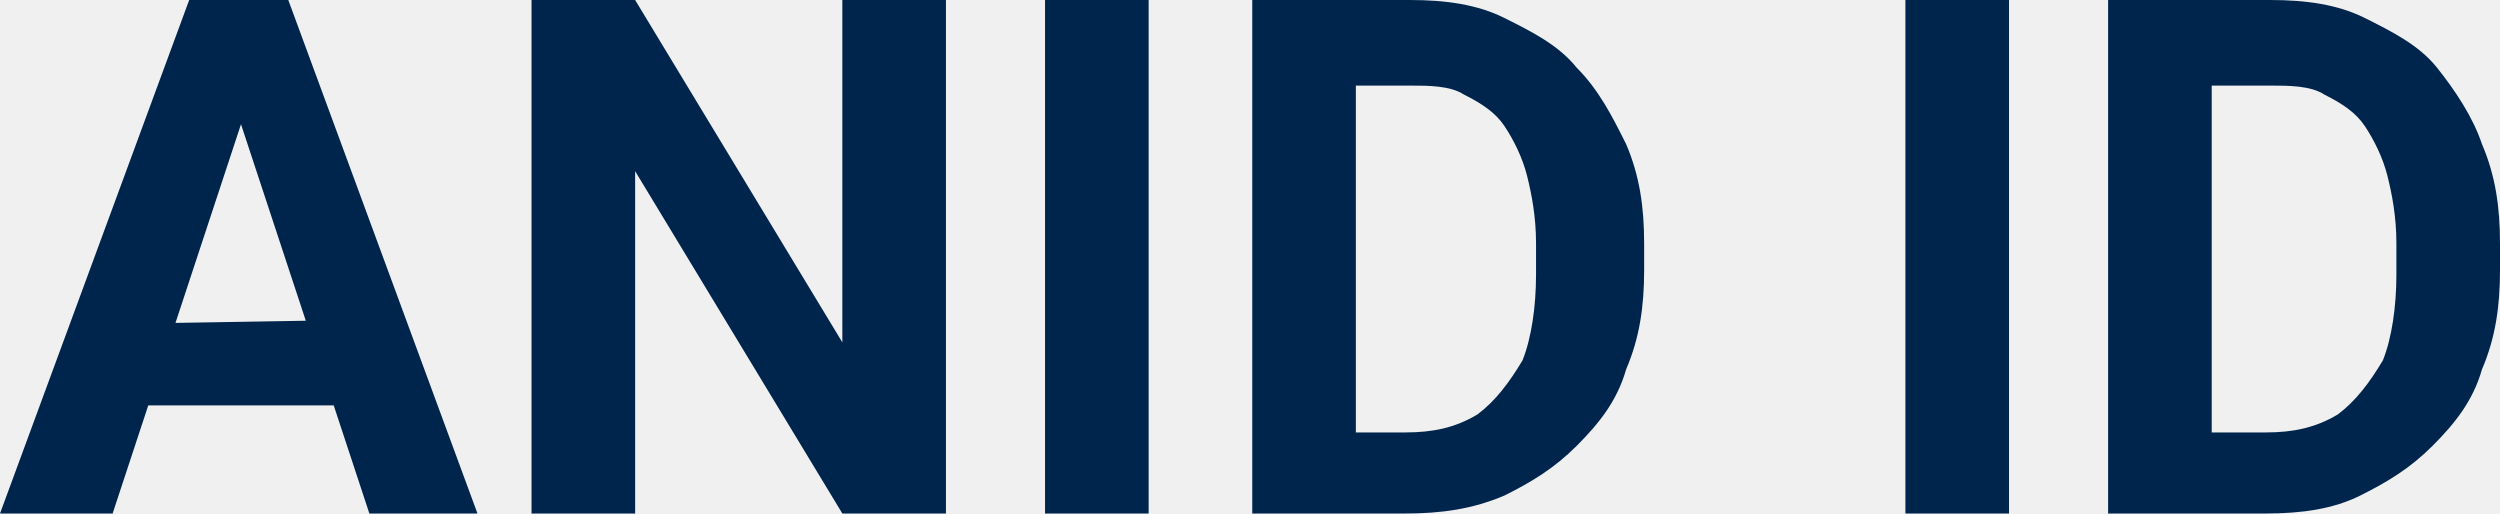
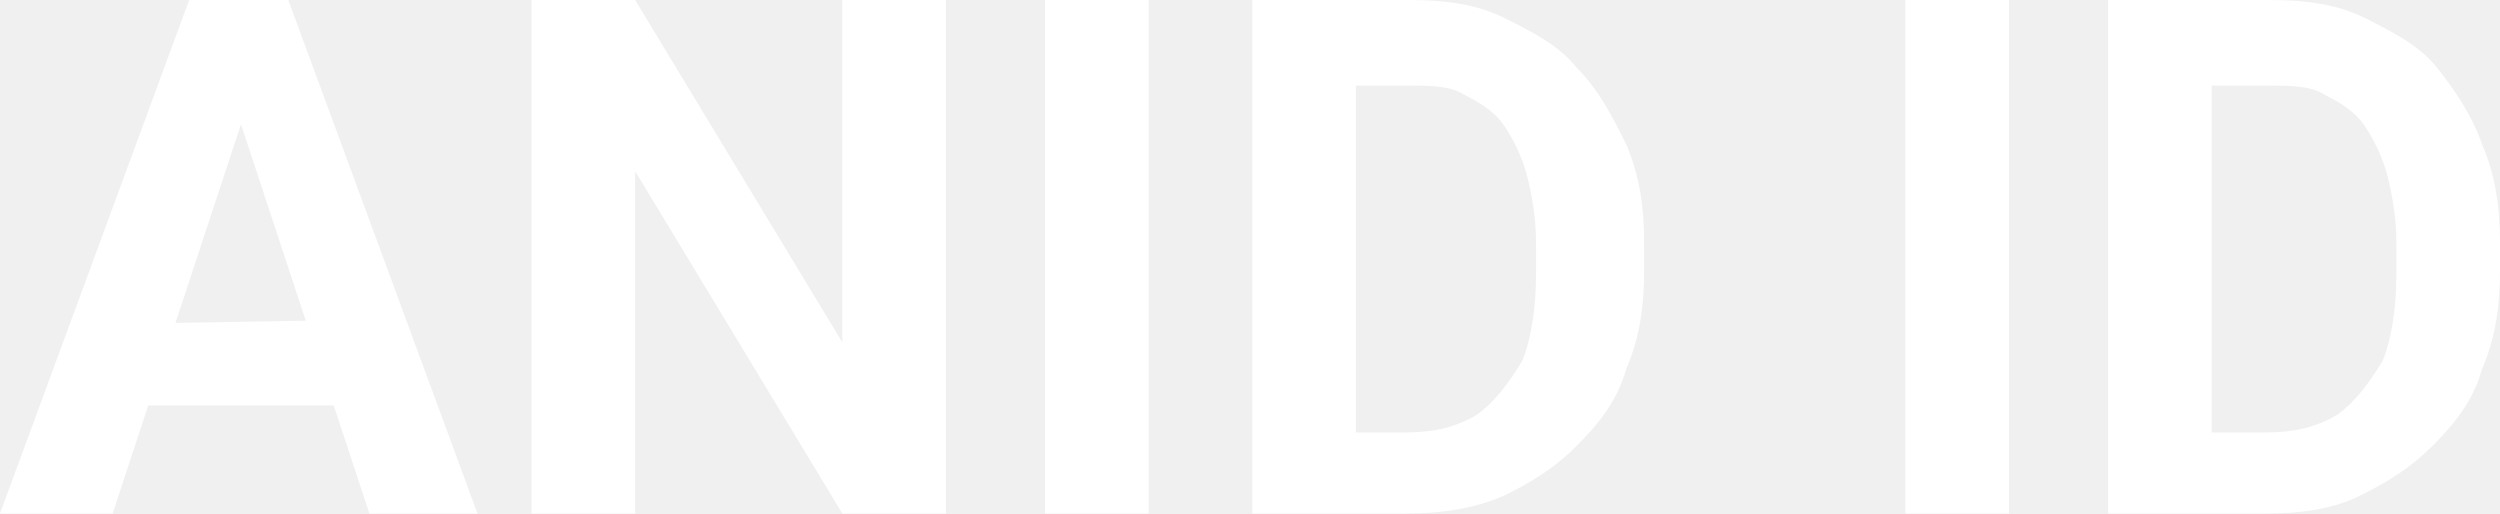
<svg xmlns="http://www.w3.org/2000/svg" version="1.1" id="Layer_1" x="0px" y="0px" viewBox="0 0 55.5 11.4" style="enable-background:new 0 0 55.5 11.4;" xml:space="preserve">
  <style type="text/css">
- 	.st0{fill:#00254D;}
+ 	.st0{fill:#ffffff;}
</style>
  <path class="st0" d="M5.6,2l-3.1,9.4H0L4.2,0h1.6L5.6,2z M8.2,11.4L5.1,2L4.8,0h1.6l4.2,11.4H8.2z M8,7.1V9H2V7.2L8,7.1L8,7.1z   M21,0v11.4h-2.3l-4.6-7.6v7.6h-2.3V0h2.3l4.6,7.6V0H21z M25.5,0v11.4h-2.3V0H25.5z M31.2,11.4h-2.5V9.6h2.5c0.6,0,1.1-0.1,1.6-0.4  c0.4-0.3,0.7-0.7,1-1.2c0.2-0.5,0.3-1.2,0.3-1.9V5.4c0-0.6-0.1-1.1-0.2-1.5c-0.1-0.4-0.3-0.8-0.5-1.1c-0.2-0.3-0.5-0.5-0.9-0.7  c-0.3-0.2-0.8-0.2-1.2-0.2h-2.5V0h2.5c0.8,0,1.5,0.1,2.1,0.4S34.6,1,35,1.5c0.5,0.5,0.8,1.1,1.1,1.7c0.3,0.7,0.4,1.4,0.4,2.2V6  c0,0.8-0.1,1.5-0.4,2.2c-0.2,0.7-0.6,1.2-1.1,1.7s-1,0.8-1.6,1.1C32.7,11.3,32,11.4,31.2,11.4z M30.1,0v11.4h-2.3V0H30.1z M44.6,0  v11.4h-2.3V0H44.6z M50.3,11.4h-2.5V9.6h2.5c0.6,0,1.1-0.1,1.6-0.4c0.4-0.3,0.7-0.7,1-1.2c0.2-0.5,0.3-1.2,0.3-1.9V5.4  c0-0.6-0.1-1.1-0.2-1.5c-0.1-0.4-0.3-0.8-0.5-1.1c-0.2-0.3-0.5-0.5-0.9-0.7c-0.3-0.2-0.8-0.2-1.2-0.2h-2.5V0h2.5  c0.8,0,1.5,0.1,2.1,0.4s1.2,0.6,1.6,1.1c0.4,0.5,0.8,1.1,1,1.7c0.3,0.7,0.4,1.4,0.4,2.2V6c0,0.8-0.1,1.5-0.4,2.2  c-0.2,0.7-0.6,1.2-1.1,1.7s-1,0.8-1.6,1.1C51.8,11.3,51.1,11.4,50.3,11.4z M49.1,0v11.4h-2.3V0H49.1z" />
</svg>
